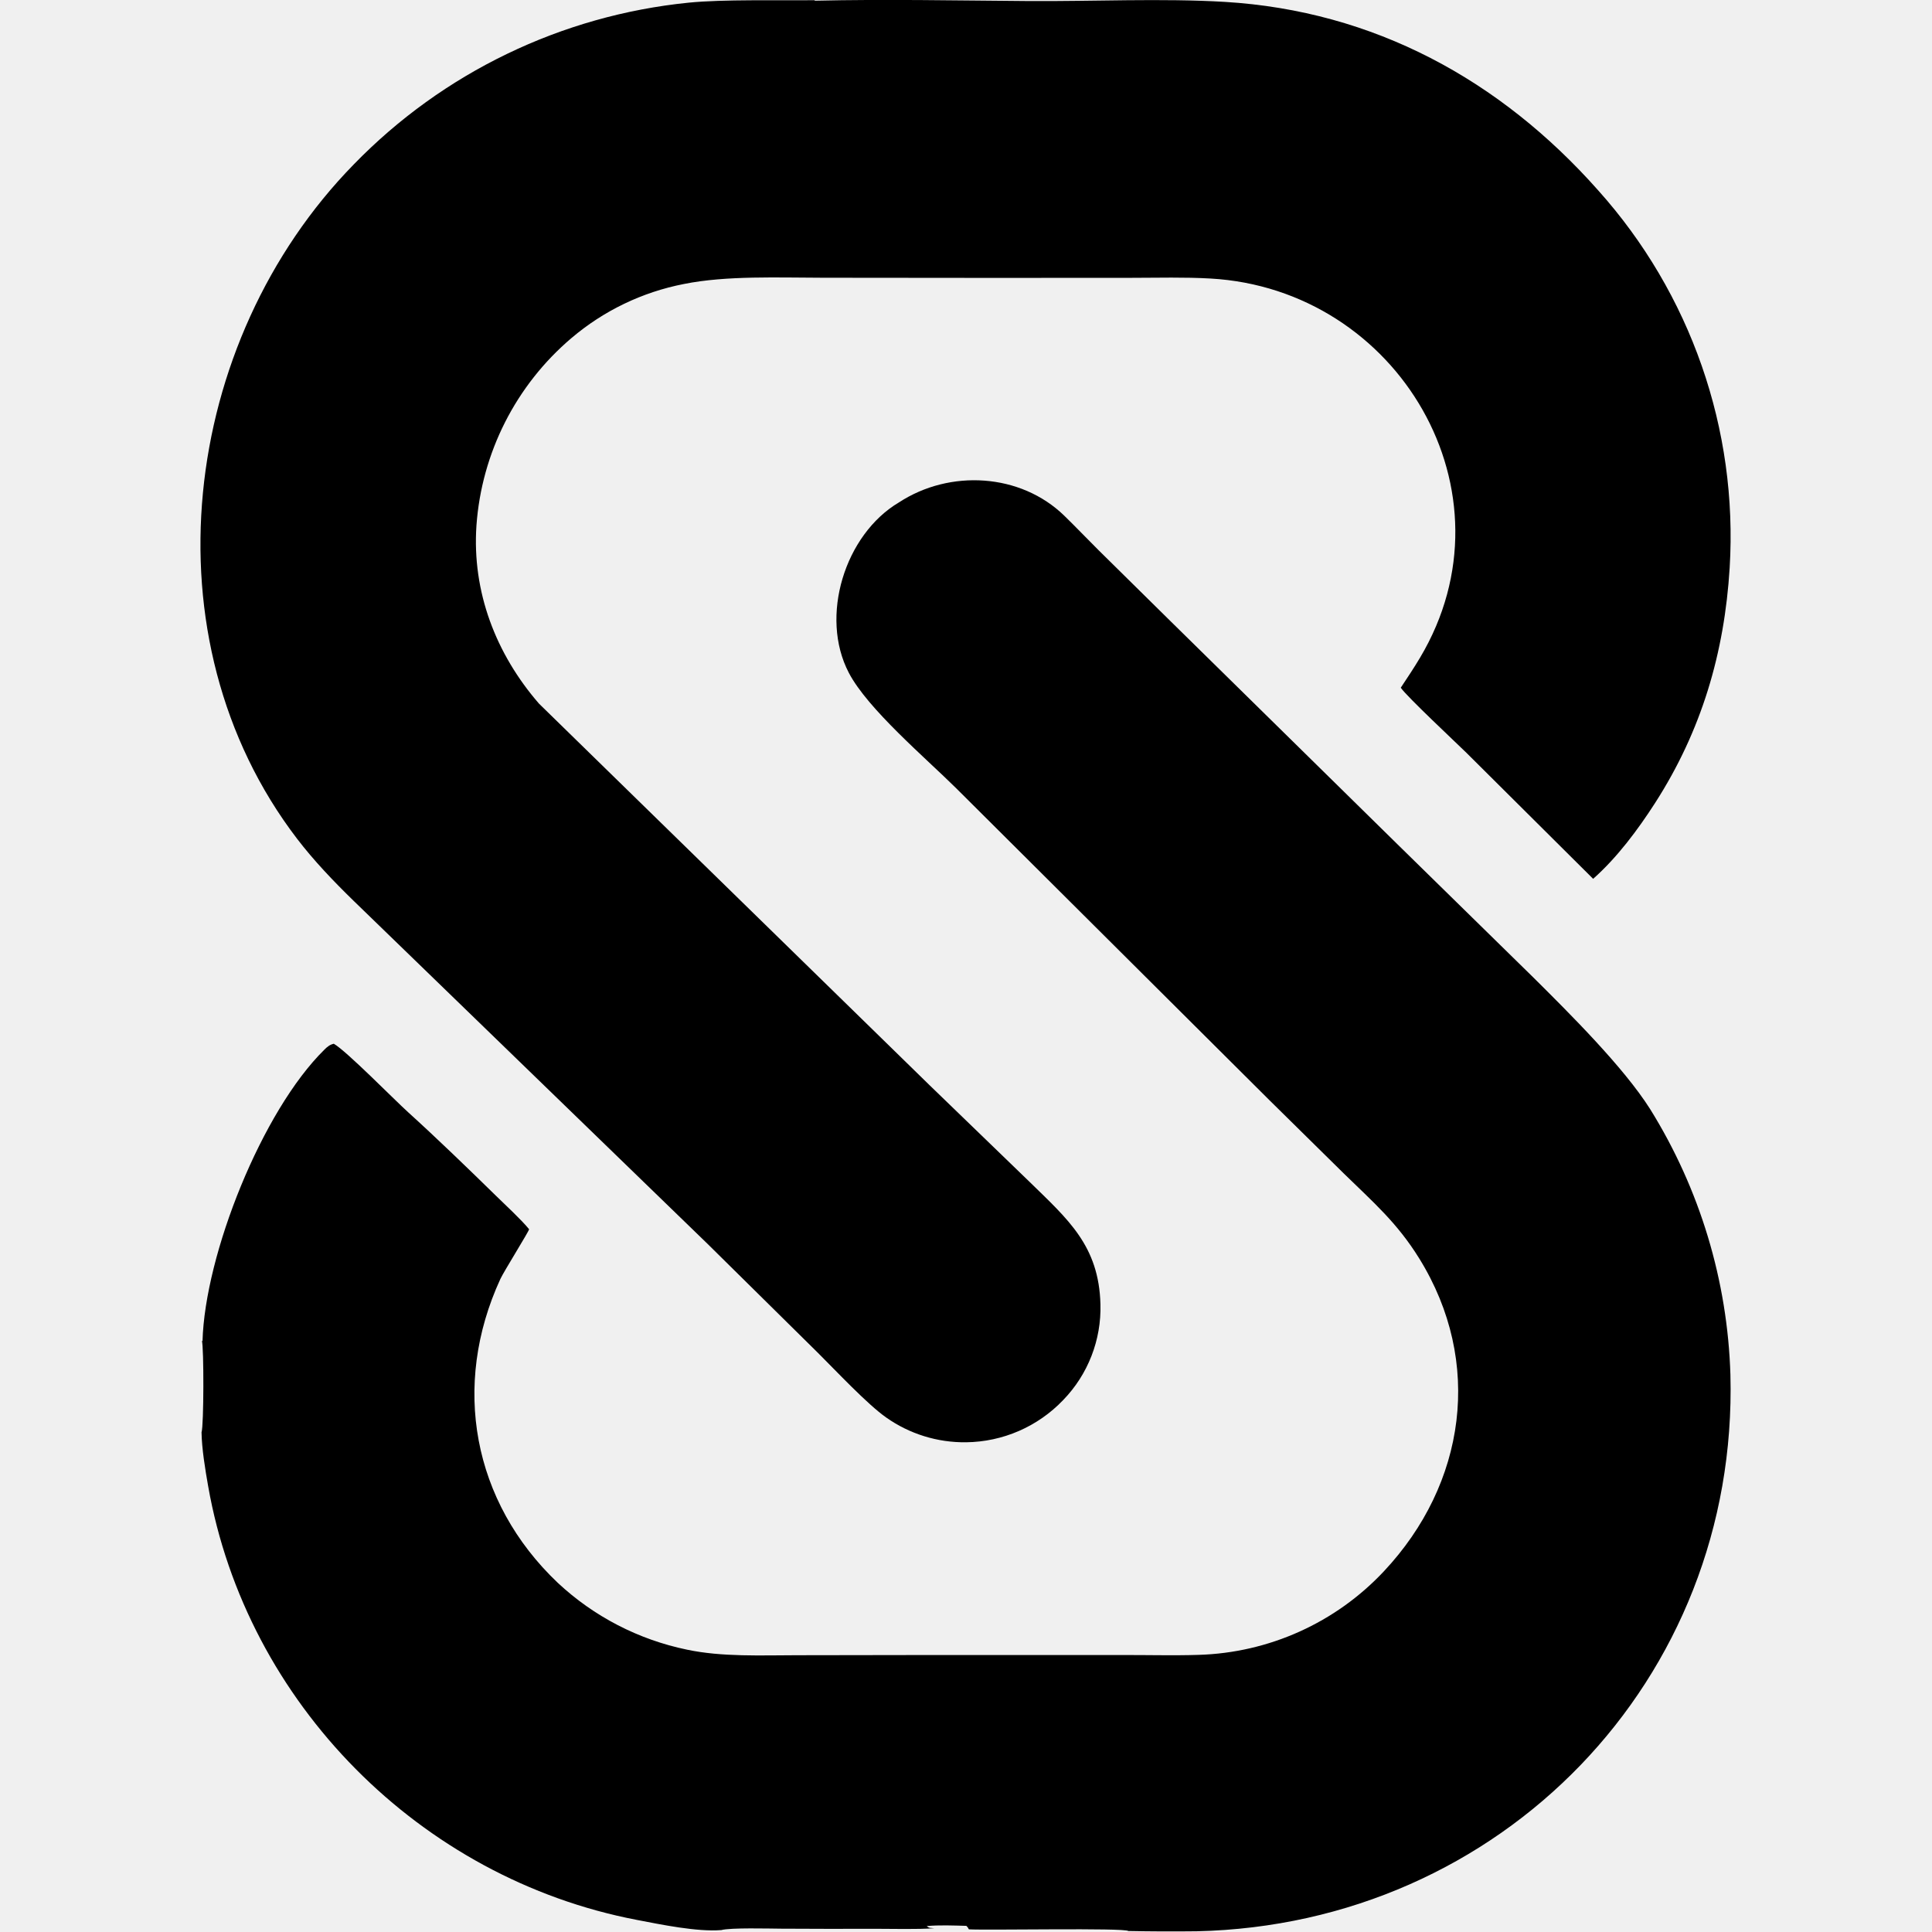
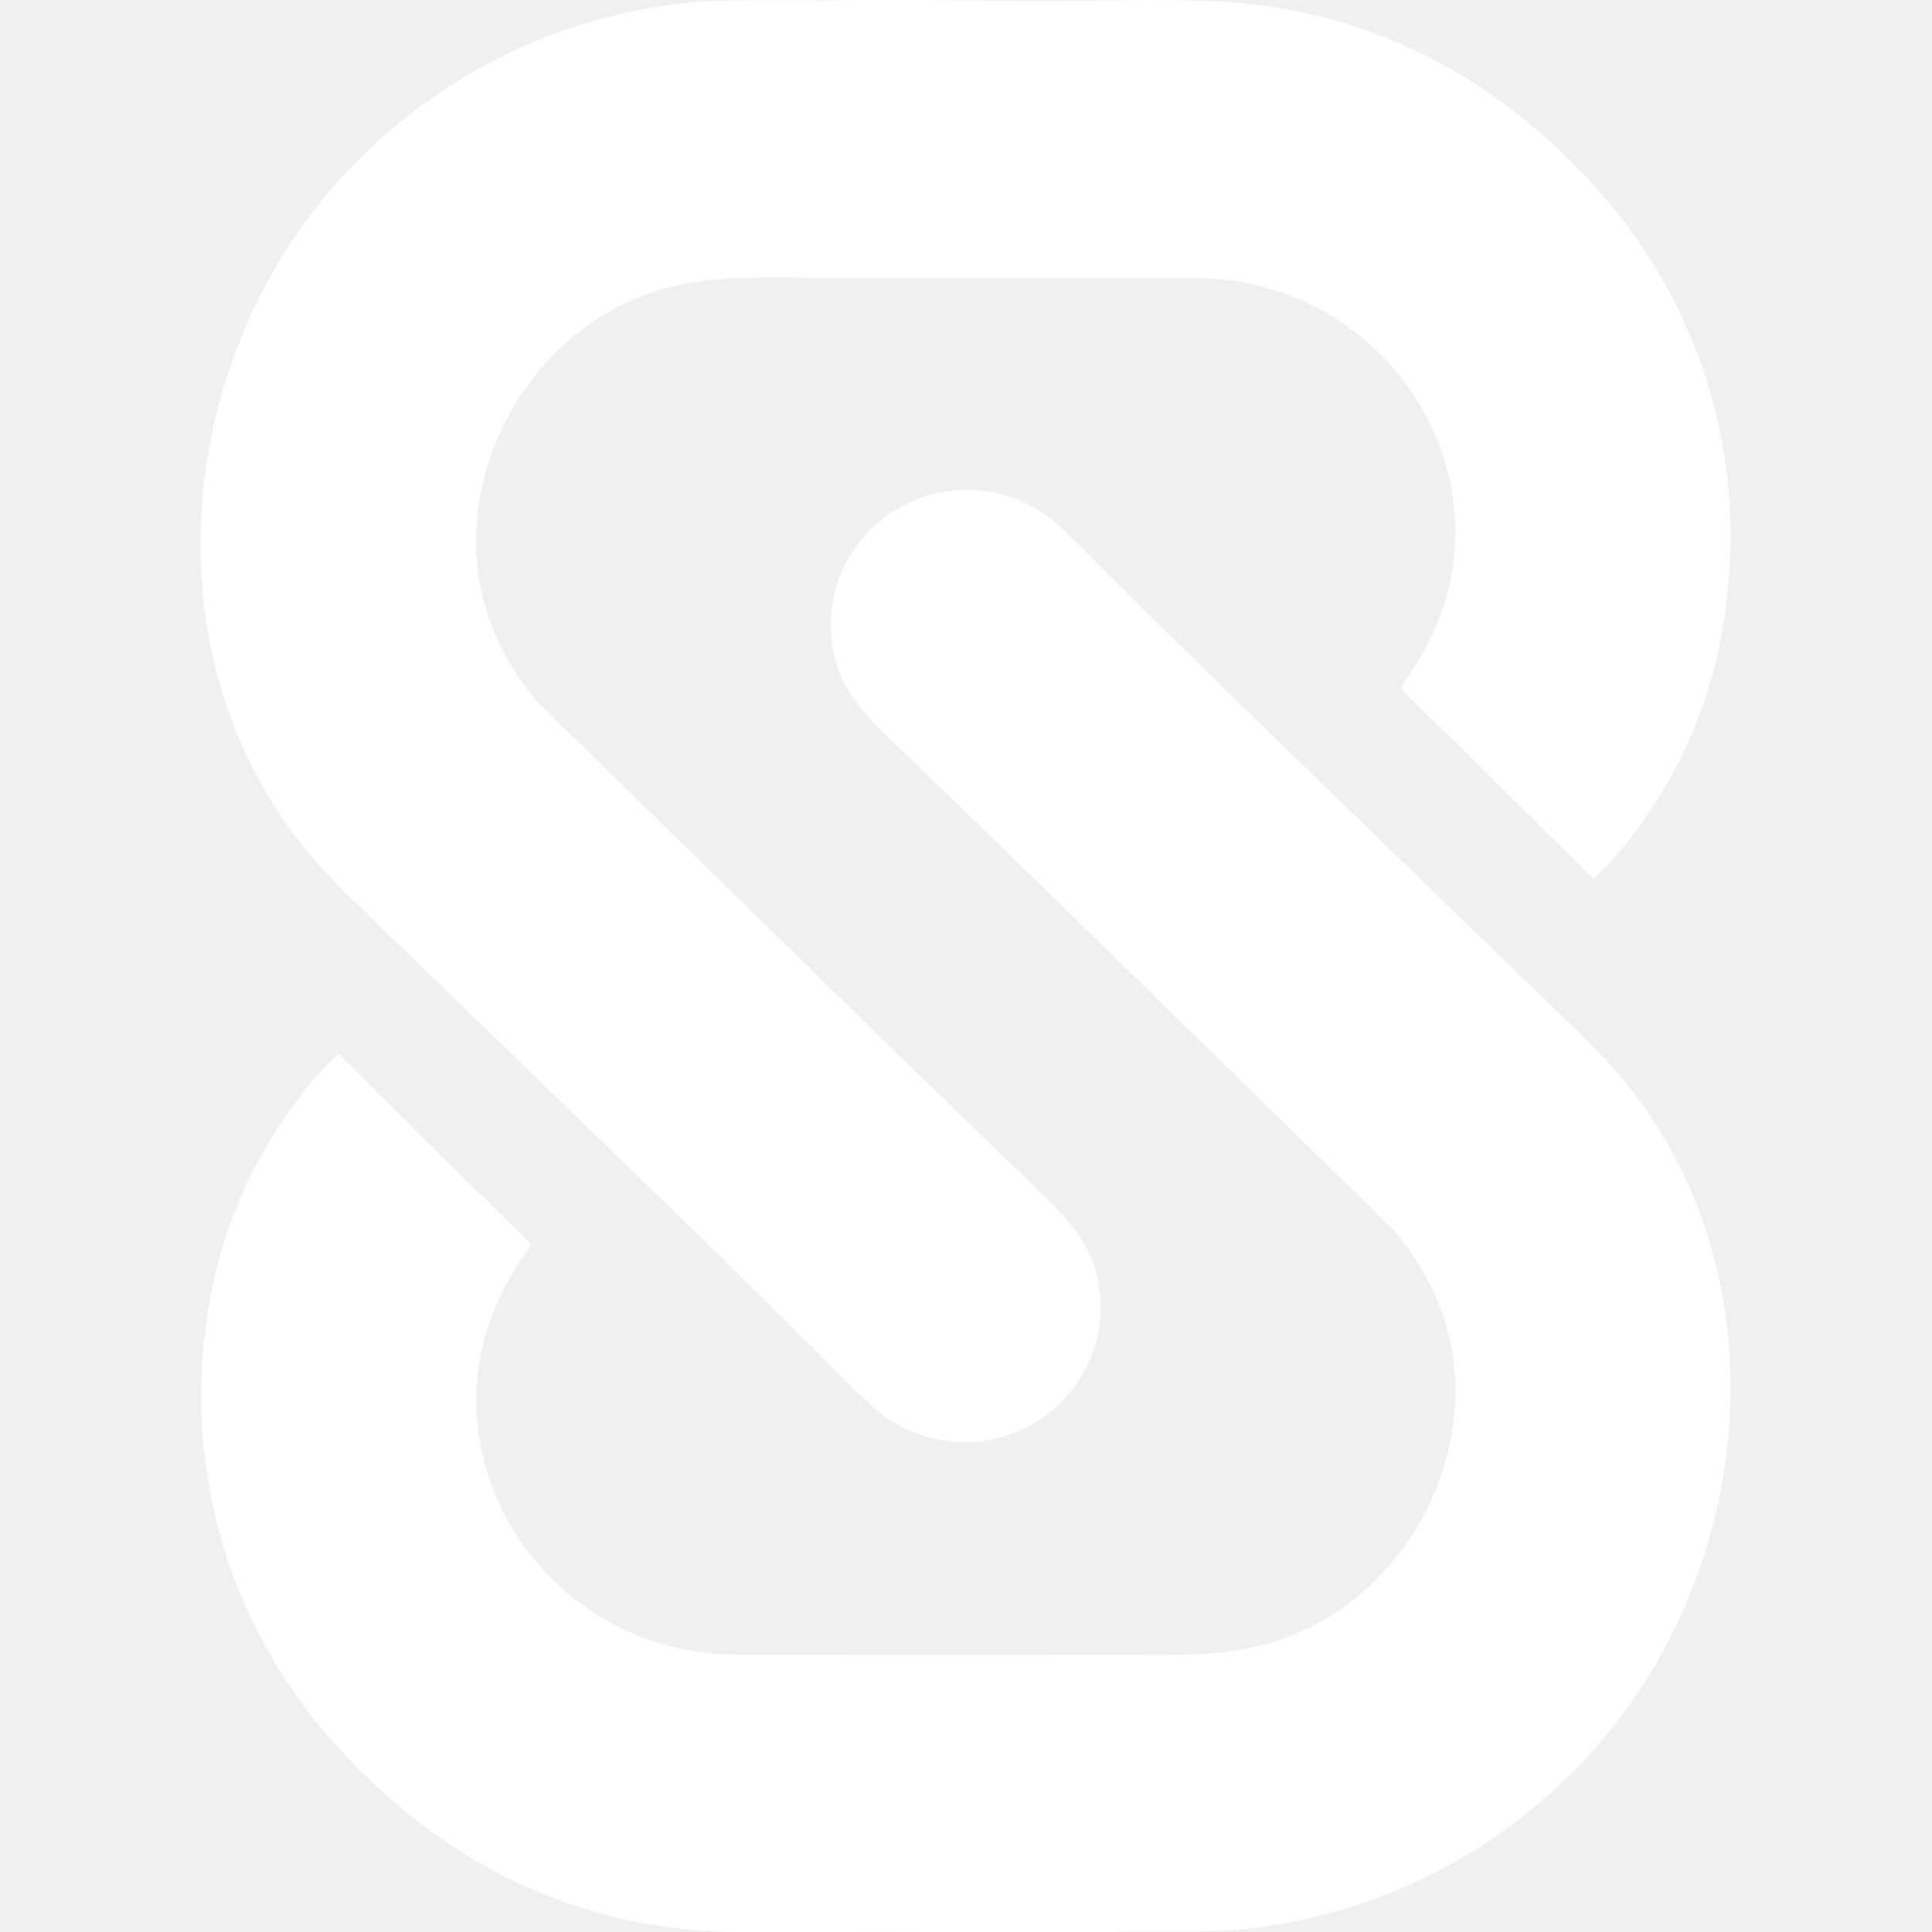
<svg xmlns="http://www.w3.org/2000/svg" viewBox="0 0 500 500">
-   <g>
-     <path d="M52.41 347.13c.6-22.4 15.39-59.65 31.59-75.53 .72-.72 1.38-1.25 2.39-1.48 3.36 1.95 15.45 14.3 19.24 17.73 7.33 6.64 15.41 14.45 22.57 21.46 2.34 2.29 6.76 6.38 8.73 8.81 .01.47-6.57 10.99-7.43 12.87 -12.7 27.57-7.23 57.68 14.85 78.64 9.34 8.73 20.91 14.71 33.44 17.3 9.05 1.92 19.23 1.45 28.55 1.44l32.2-.05 51.52 0c6.48-.03 13.71.17 20.11-.04 18.23-.53 35.51-8.32 47.98-21.63 21.23-22.61 25.76-54.16 9.15-80.96 -5.78-9.32-11.91-14.55-19.53-22L328.6 284.8l-81.11-80.77c-7.98-7.91-22.92-20.54-27.81-29.9 -7.63-14.57-1.05-35.803 12.97-44.11 13.17-8.61 31.47-7.57 42.8 3.46 3 2.92 5.94 6.01 8.92 8.97L303 160.83l58.6 57.61 35.22 34.52c9.39 9.33 23.32 23.15 30.24 34.08 12.86 20.68 20.03 44.4 20.77 68.74 2.09 79.04-59.41 142.29-138.14 144.03 -5.89.07-11.78.05-17.66-.07 -1.02-.86-36.55-.15-41.29-.43 -.34-.62-.14-.32-.64-.9 -3.22-.09-7.09-.25-10.28.06 .76.61.83.42 1.96.56 -4.4.32-10.62.14-15.13.14 -8.18.03-16.35.02-24.53-.03 -3.07-.02-13.03-.29-15.45.36 -6.26.51-15.58-1.43-21.85-2.63 -56.03-10.73-101.06-56.04-110.95-112.25 -.74-4.19-1.66-9.76-1.71-13.95 .6-1.74.62-22.02.09-23.72Z" />
-     <path d="M210.915.18c18.286-.42 37.08-.04 55.42.09 16.27.11 34.59-.75 50.67.22 38.48 2.33 71.2 20.12 96.58 48.75 23.96 26.71 36.23 61.9 34.05 97.71 -1.35 22.05-7.3 42.19-19.28 60.83 -4.47 6.95-9.84 14.16-16.05 19.66l-32.81-32.63c-2.64-2.59-15.4-14.52-16.976-16.83 1.72-2.59 3.39-5.09 4.99-7.78 25.53-42.82-5.66-95.41-54.28-98.12 -6.65-.38-13.45-.19-20.18-.18l-35.91.02 -44.066-.04c-11.46-.01-25.06-.61-36.09 1.62 -10.75 2.09-20.762 6.91-29.1 14 -14.38 12.21-23.24 29.7-24.58 48.51 -1.17 17.13 5.02 33.22 16.18 46.08l101.05 98.72 25.91 25.05c9.97 9.74 17.95 16.53 18.35 31.67 .26 9.22-3.21 18.17-9.64 24.8 -6.56 6.88-15.62 10.82-25.13 10.93 -7.41.09-14.643-2.15-20.69-6.42 -4.88-3.42-13.05-12.15-17.63-16.7l-28.55-28.19 -91.66-88.84c-5.13-5-10.26-10.35-14.61-16.04 -39.68-51.9-30.19-128.68 14.7-174.55C114.63 18.81 145.31 4 178.22.69c9.05-.9 22.98-.53 32.55-.64Z" />
+   <defs>
+     <clipPath id="a">
+       <path d="M0 0h500v500H0Z" />
+     </clipPath>
+   </defs>
+   <g clip-path="url(#a)">
+     <g fill="#FFF">
+       <path d="M210.915.18c18.286-.42 37.08-.04 55.42.09 16.27.11 34.6-.75 50.67.22 38.48 2.33 71.2 20.12 96.58 48.75 23.97 26.71 36.23 61.9 34.06 97.71 -1.35 22.05-7.3 42.19-19.28 60.83 -4.47 6.95-9.84 14.16-16.05 19.66l-32.81-32.63c-2.64-2.59-15.4-14.52-16.976-16.83 1.72-2.59 3.39-5.09 4.99-7.78 25.53-42.82-5.66-95.41-54.28-98.12 -6.65-.38-13.45-.19-20.18-.18l-35.91.02 -44.066-.04c-11.46-.01-25.06-.61-36.09 1.62 -10.75 2.09-20.77 6.91-29.1 14 -14.38 12.21-23.24 29.7-24.58 48.51 -1.17 17.13 5.02 33.22 16.18 46.08l101.05 98.72 25.91 25.05c9.97 9.74 17.95 16.53 18.35 31.67 .26 9.22-3.21 18.17-9.64 24.8 -6.56 6.88-15.62 10.82-25.13 10.93 -7.41.09-14.643-2.15-20.69-6.42 -4.88-3.42-13.05-12.15-17.63-16.7l-28.55-28.19 -91.66-88.84c-5.13-5-10.26-10.35-14.61-16.04 -39.68-51.9-30.19-128.68 14.7-174.55C114.64 18.81 145.32 4 178.23.69c9.05-.9 22.98-.53 32.55-.64Z" />
+       <path d="M289.066 500.054c-18.29.41-37.09.03-55.43-.1 -16.27-.12-34.6.74-50.672-.23 -38.49-2.34-71.21-20.13-96.59-48.76 -23.97-26.72-36.24-61.91-34.06-97.72 1.34-22.05 7.29-42.2 19.27-60.83 4.46-6.96 9.83-14.17 16.04-19.66l32.8 32.62c2.64 2.58 15.39 14.52 16.97 16.82 -1.73 2.58-3.4 5.08-5 7.77 -25.54 42.81 5.66 95.4 54.27 98.11 6.64.37 13.44.18 20.18.17l35.9-.03 44.066.03c11.45 0 25.05.6 36.08-1.63 10.74-2.1 20.76-6.92 29.09-14.01 14.37-12.22 23.23-29.7 24.57-48.52 1.16-17.14-5.03-33.23-16.19-46.09L259.3 219.26l-25.91-25.06c-9.98-9.75-17.96-16.54-18.36-31.68 -.27-9.23 3.2-18.18 9.63-24.81 6.55-6.89 15.61-10.83 25.12-10.94 7.4-.1 14.64 2.14 20.68 6.41 4.87 3.41 13.04 12.14 17.62 16.7l28.54 28.18 91.65 88.834c5.12 4.99 10.25 10.34 14.6 16.03 39.67 51.89 30.18 128.67-14.71 174.54 -23.06 23.7-53.74 38.51-86.65 41.827 -9.06.89-22.99.52-32.56.63Z" />
+     </g>
  </g>
</svg>
